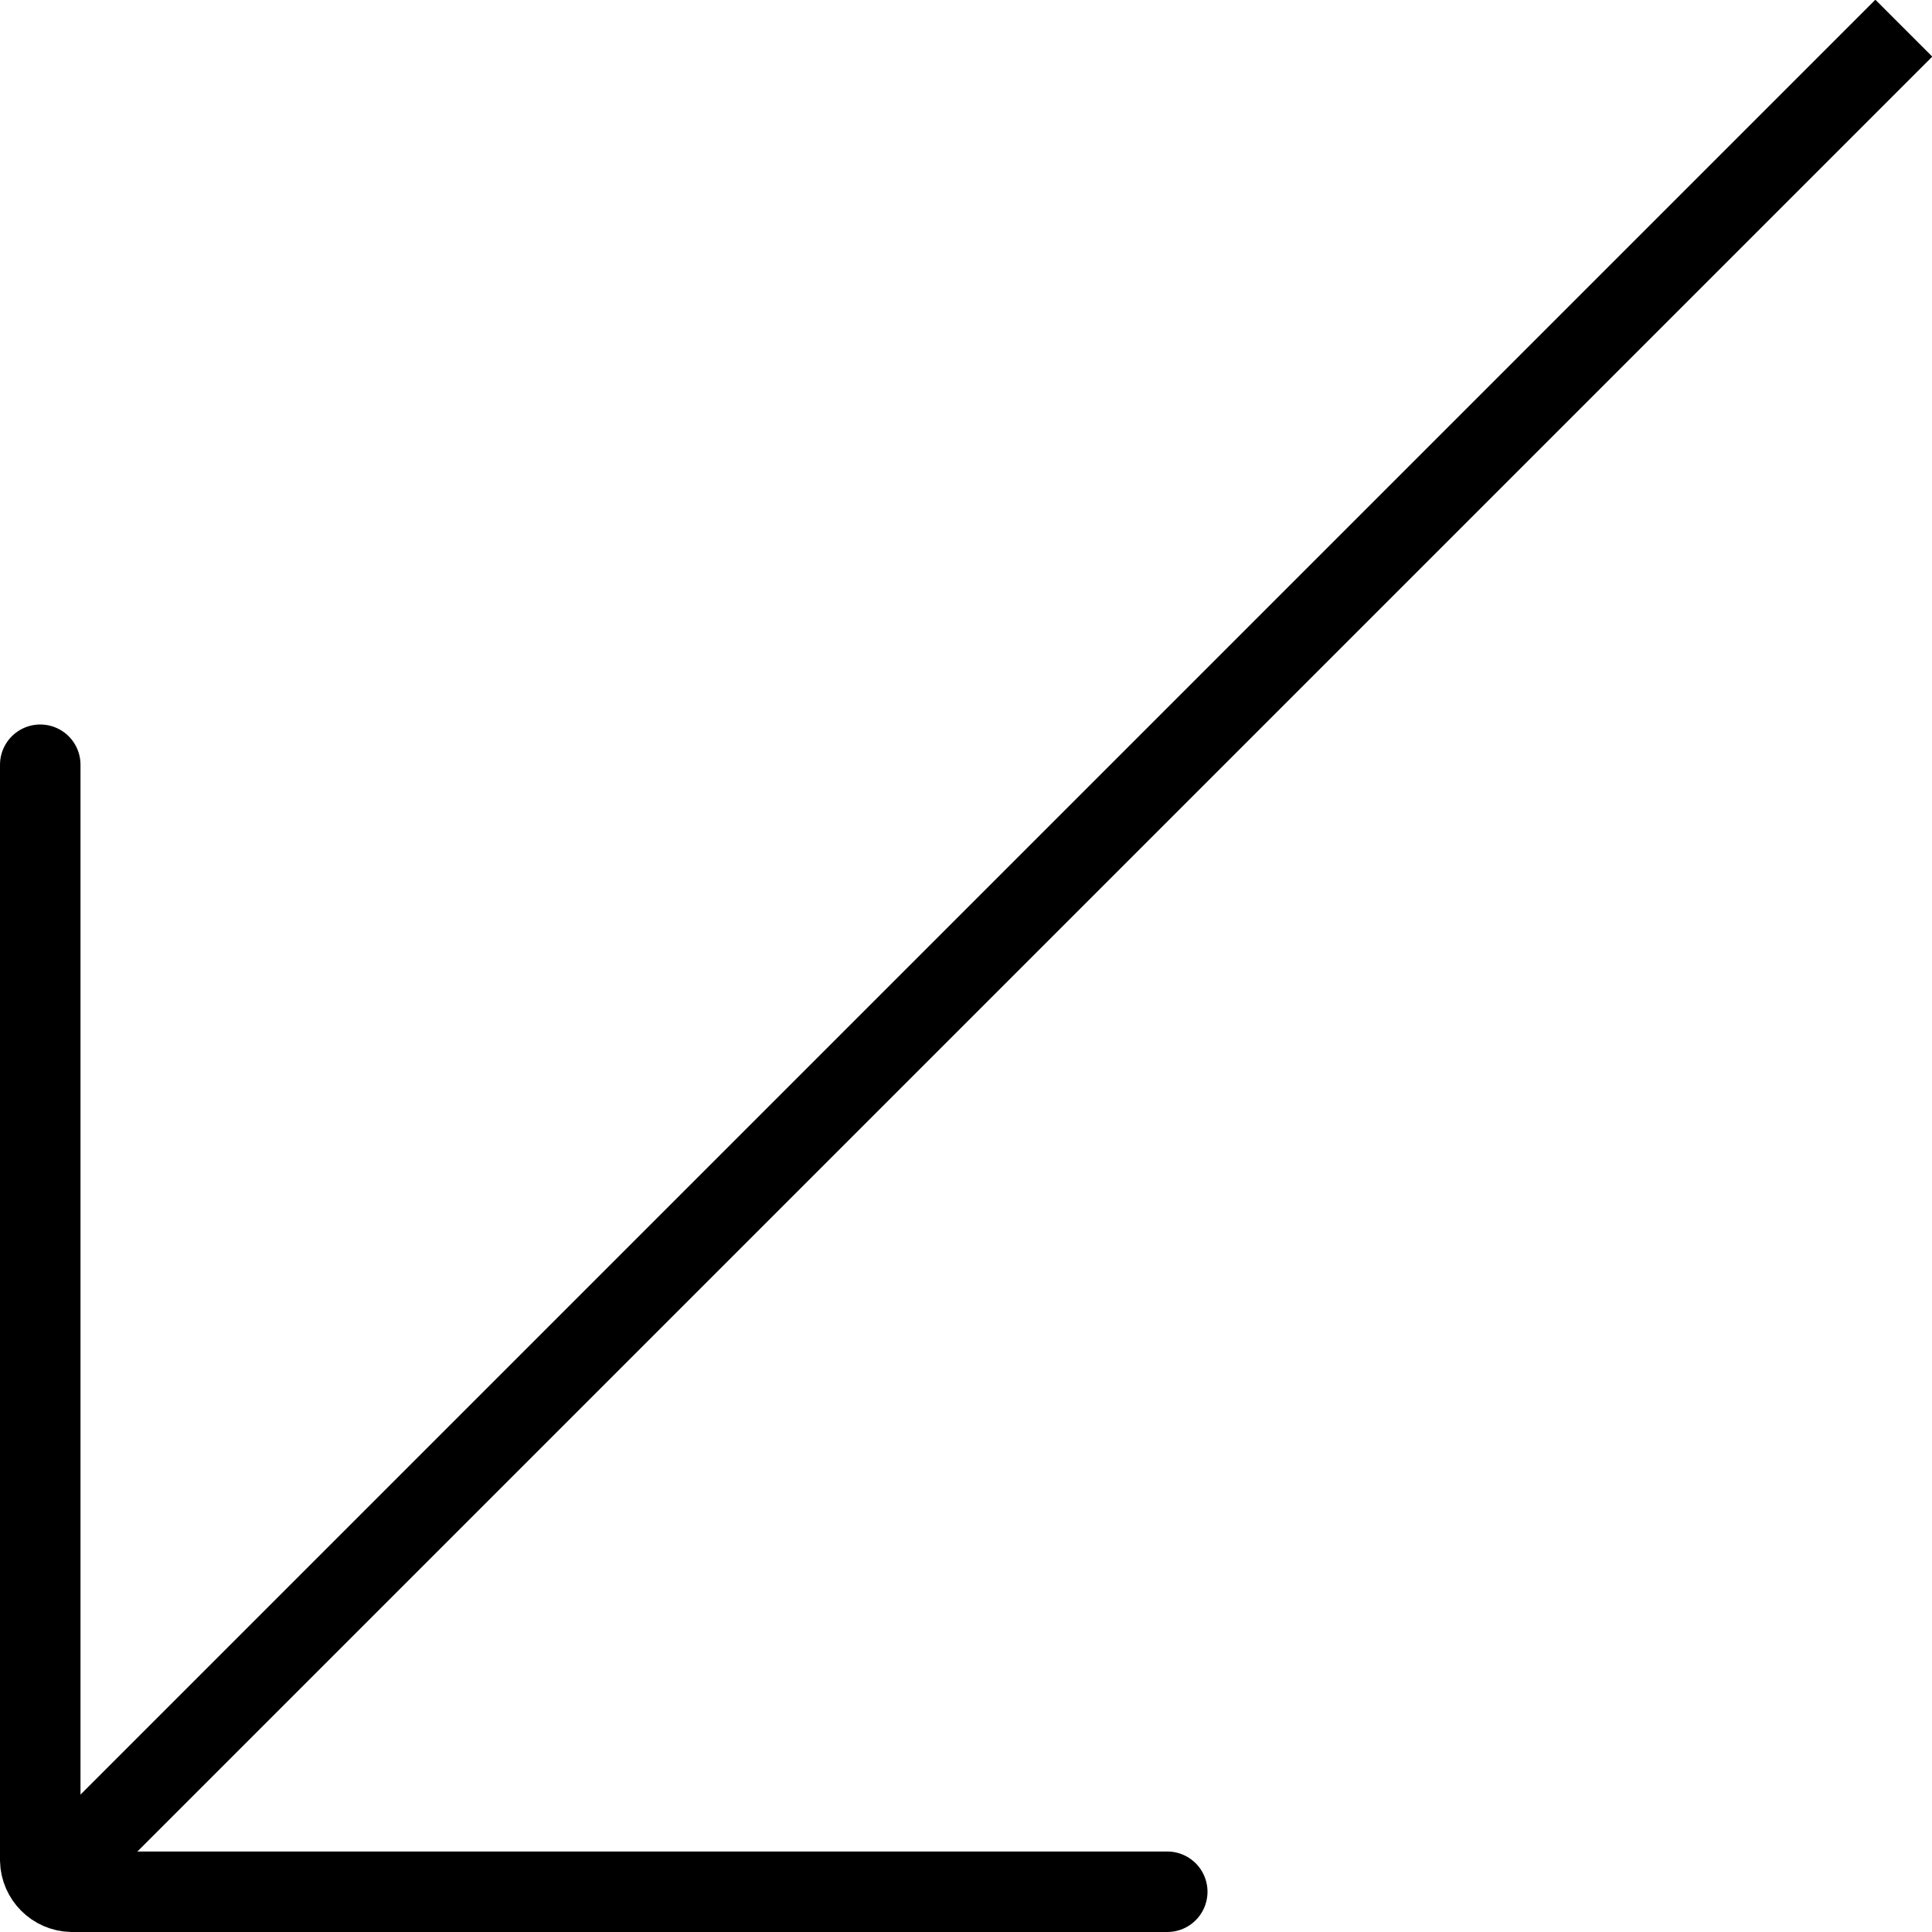
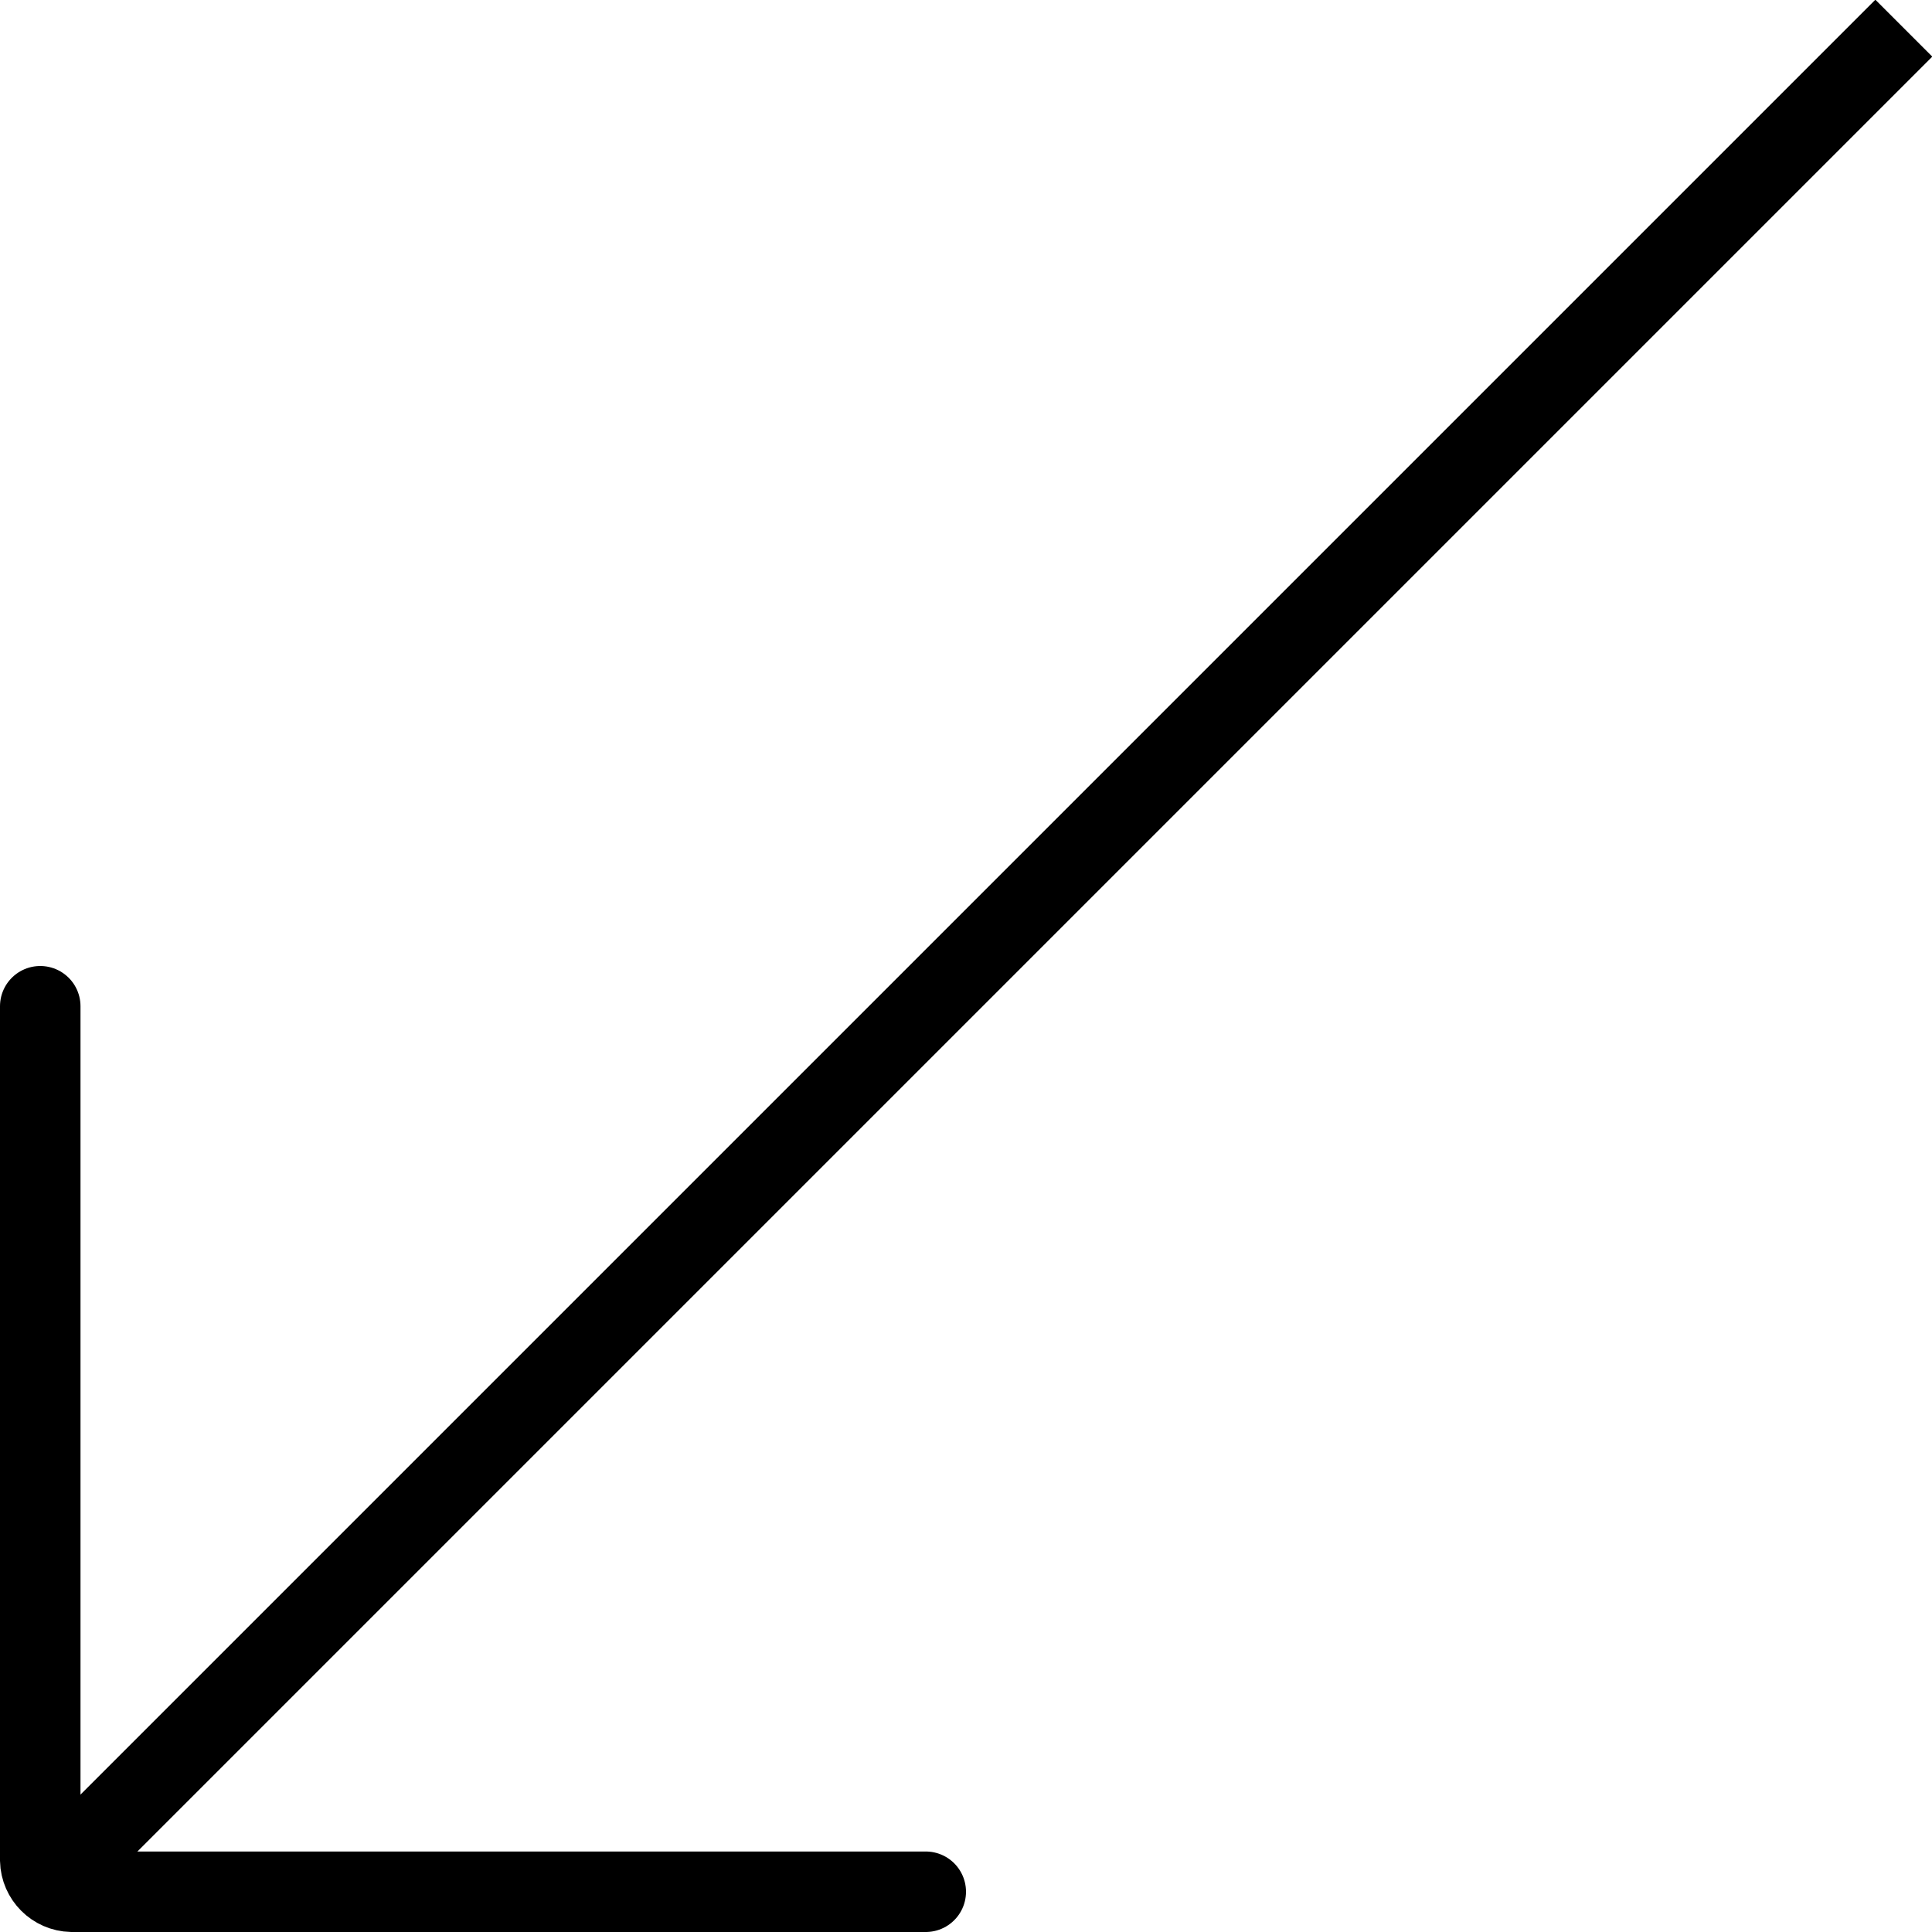
- <svg xmlns="http://www.w3.org/2000/svg" id="a96d374f-f64f-4947-9718-5a54db88d70c" data-name="Layer 1" viewBox="0 0 24 24">
+ <svg xmlns="http://www.w3.org/2000/svg" viewBox="0 0 24 24">
  <line x1="23.65" y1="0.35" x2="0.5" y2="23.5" fill="none" stroke="#000" stroke-miterlimit="10" />
-   <path d="M.5,9.5V23.11a.4.4,0,0,0,.39.39H14.5" transform="translate(0 0)" fill="none" stroke="#000" stroke-linecap="round" stroke-miterlimit="10" />
+   <path d="M.5,12.5V23.11a.4.4,0,0,0,.39.39H11.5" fill="none" stroke="#000" stroke-linecap="round" stroke-miterlimit="10" />
</svg>
